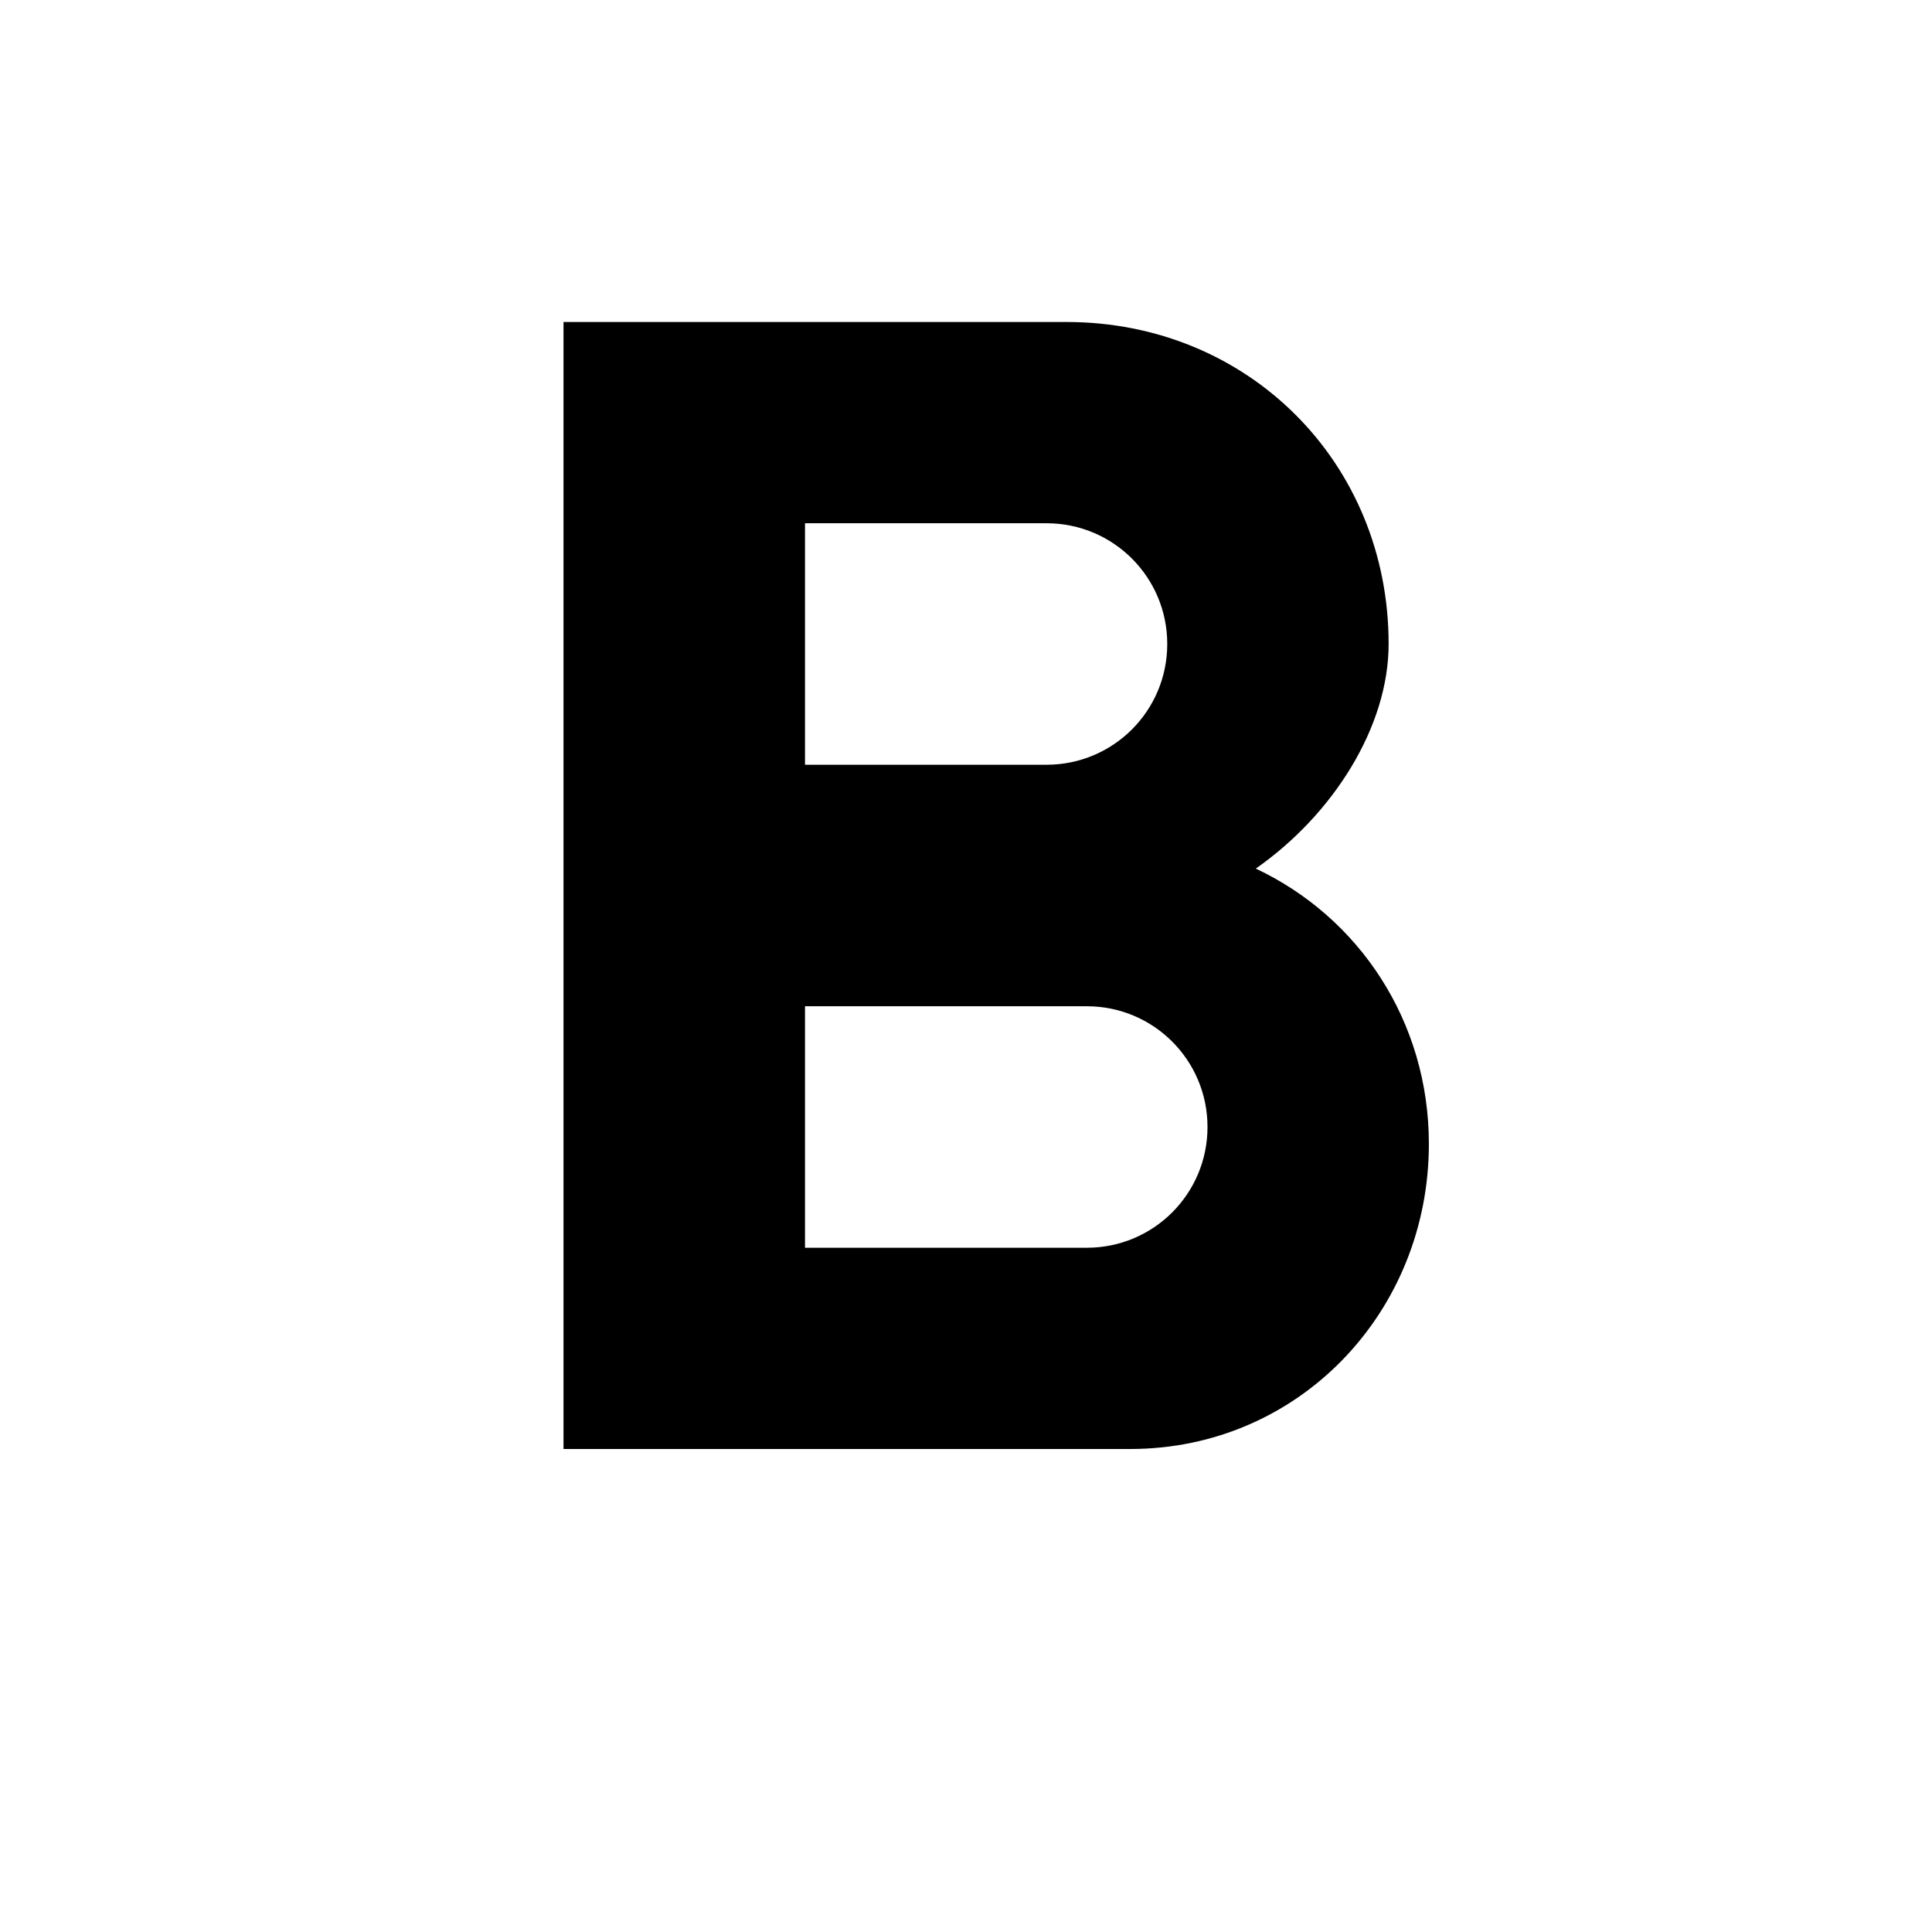
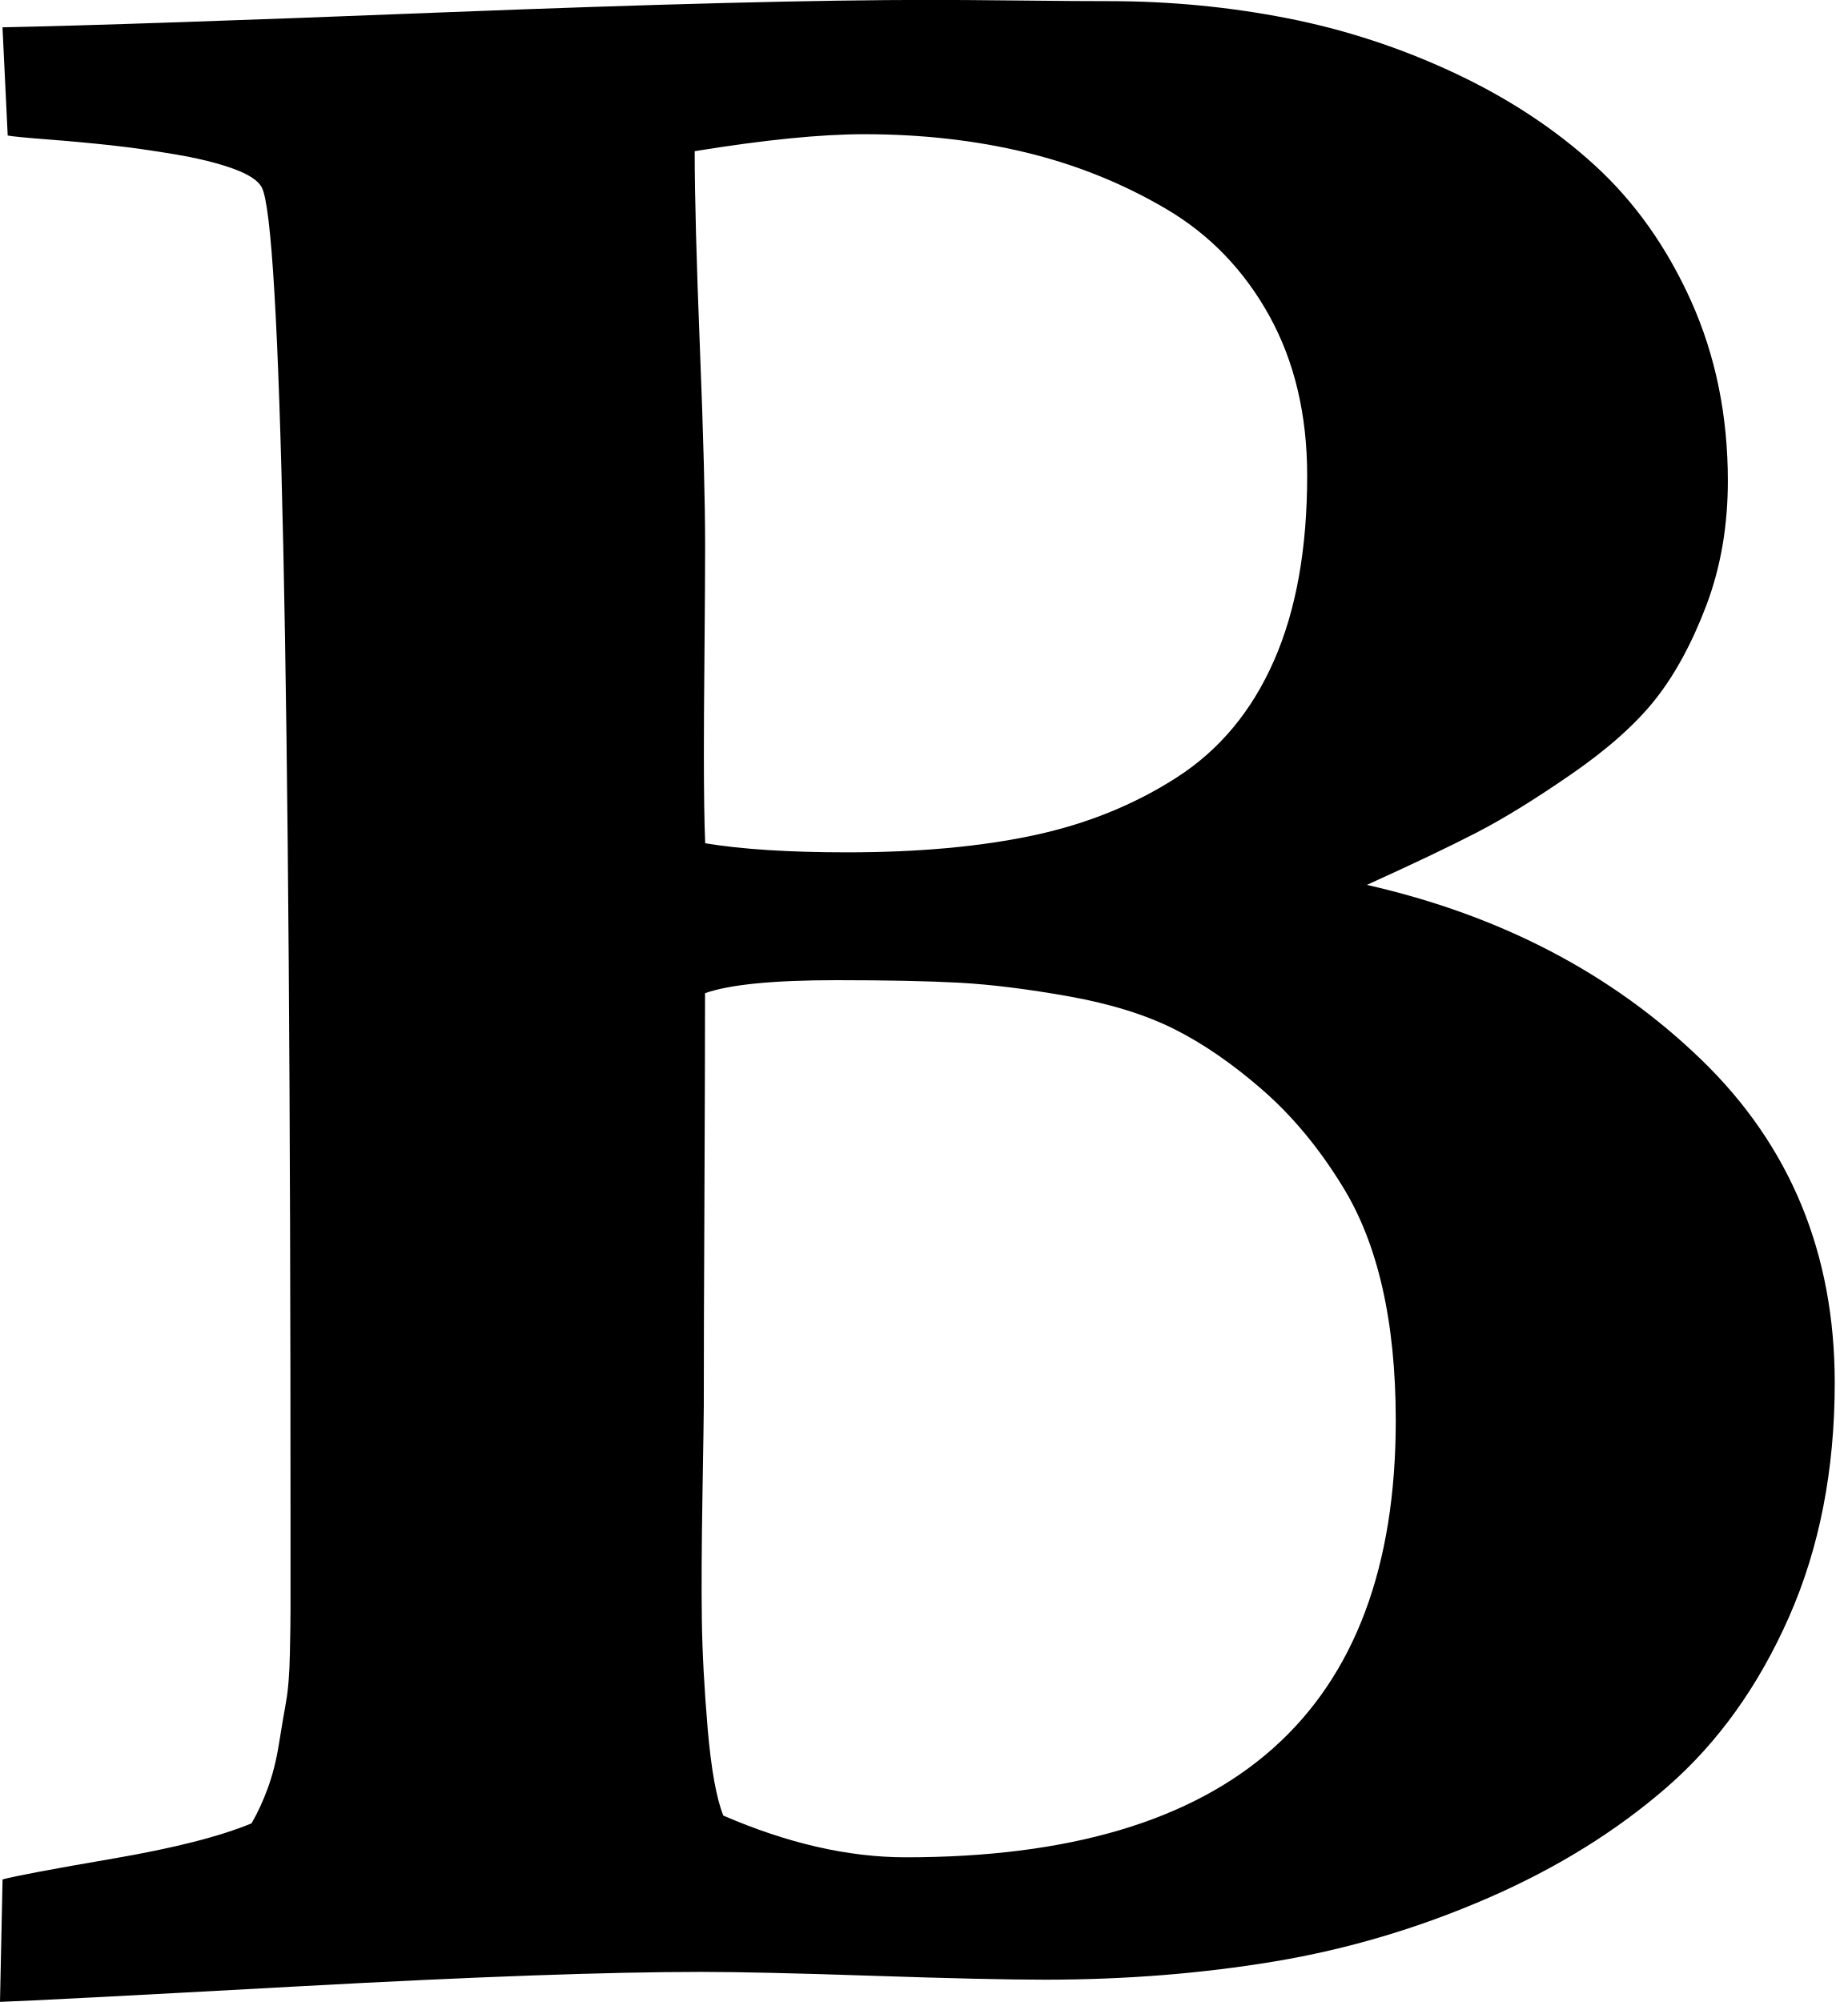
- <svg xmlns="http://www.w3.org/2000/svg" width="48" height="48" viewBox="0 0 48 48">
-   <path d="M31.2 21.58c1.93-1.35 3.3-3.53 3.3-5.58 0-4.51-3.49-8-8-8H14v28h14.08c4.19 0 7.42-3.4 7.42-7.58 0-3.04-1.73-5.63-4.3-6.84zM20 13h6c1.66 0 3 1.34 3 3s-1.34 3-3 3h-6v-6zm7 18h-7v-6h7c1.66 0 3 1.34 3 3s-1.34 3-3 3z" />
+ <svg xmlns="http://www.w3.org/2000/svg" width="24" height="26" version="1.1" viewBox="0 -49.833 24 26">
+   <g transform="scale(1.01111)">
+     <g fill="#000000">
+       <path d="M9.291,23.32c0.826,0.357 1.607,0.536 2.344,0.536c4.196,0 6.295,-1.869 6.295,-5.608c0,-1.272 -0.229,-2.277 -0.686,-3.013c-0.301,-0.491 -0.645,-0.904 -1.03,-1.239c-0.385,-0.335 -0.762,-0.594 -1.13,-0.778c-0.368,-0.184 -0.818,-0.324 -1.348,-0.419c-0.53,-0.095 -0.999,-0.153 -1.406,-0.176c-0.407,-0.022 -0.935,-0.033 -1.582,-0.033c-0.815,0 -1.378,0.056 -1.691,0.167c0,0.592 -0.003,1.479 -0.008,2.662c-0.006,1.183 -0.008,2.065 -0.008,2.645c0,0.089 -0.006,0.466 -0.017,1.13c-0.011,0.664 -0.014,1.203 -0.008,1.616c0.006,0.413 0.031,0.879 0.075,1.398c0.045,0.519 0.112,0.89 0.201,1.113Zm-0.234,-12.489c0.469,0.078 1.077,0.117 1.825,0.117c0.915,0 1.713,-0.073 2.394,-0.218c0.681,-0.145 1.295,-0.393 1.842,-0.745c0.547,-0.352 0.963,-0.851 1.247,-1.498c0.285,-0.647 0.427,-1.44 0.427,-2.377c0,-0.781 -0.162,-1.465 -0.485,-2.051c-0.324,-0.586 -0.765,-1.044 -1.323,-1.373c-0.558,-0.329 -1.161,-0.572 -1.808,-0.728c-0.647,-0.156 -1.339,-0.234 -2.076,-0.234c-0.558,0 -1.283,0.073 -2.176,0.218c0,0.558 0.022,1.401 0.067,2.528c0.045,1.127 0.067,1.975 0.067,2.545c0,0.301 -0.003,0.748 -0.008,1.339c-0.006,0.592 -0.008,1.032 -0.008,1.323c0,0.513 0.006,0.898 0.017,1.155Zm-9.057,14.883l0.033,-1.574c0.167,-0.045 0.642,-0.134 1.423,-0.268c0.781,-0.134 1.373,-0.285 1.775,-0.452c0.078,-0.134 0.148,-0.285 0.209,-0.452c0.061,-0.167 0.109,-0.354 0.142,-0.561c0.033,-0.206 0.064,-0.388 0.092,-0.544c0.028,-0.156 0.045,-0.366 0.05,-0.628c0.006,-0.262 0.008,-0.452 0.008,-0.569c0,-0.117 0,-0.315 0,-0.594c0,-0.279 0,-0.446 0,-0.502c0,-10.96 -0.123,-16.68 -0.368,-17.16c-0.045,-0.089 -0.167,-0.17 -0.368,-0.243c-0.201,-0.073 -0.449,-0.134 -0.745,-0.184c-0.296,-0.05 -0.572,-0.089 -0.829,-0.117c-0.257,-0.028 -0.527,-0.053 -0.812,-0.075c-0.285,-0.022 -0.455,-0.039 -0.511,-0.05l-0.067,-1.39c1.094,-0.022 2.991,-0.086 5.692,-0.193c2.701,-0.106 4.782,-0.159 6.244,-0.159c0.257,0 0.636,0.003 1.138,0.008c0.502,0.006 0.882,0.008 1.138,0.008c0.781,0 1.543,0.073 2.285,0.218c0.742,0.145 1.459,0.379 2.151,0.703c0.692,0.324 1.295,0.72 1.808,1.189c0.513,0.469 0.926,1.052 1.239,1.749c0.312,0.698 0.469,1.465 0.469,2.302c0,0.58 -0.092,1.113 -0.276,1.599c-0.184,0.485 -0.402,0.887 -0.653,1.205c-0.251,0.318 -0.611,0.639 -1.08,0.963c-0.469,0.324 -0.876,0.575 -1.222,0.753c-0.346,0.179 -0.815,0.402 -1.406,0.67c1.719,0.391 3.15,1.138 4.294,2.243c1.144,1.105 1.716,2.489 1.716,4.152c0,1.116 -0.195,2.118 -0.586,3.005c-0.391,0.887 -0.912,1.616 -1.565,2.185c-0.653,0.569 -1.423,1.046 -2.31,1.431c-0.887,0.385 -1.8,0.656 -2.737,0.812c-0.938,0.156 -1.92,0.234 -2.946,0.234c-0.491,0 -1.228,-0.017 -2.21,-0.05c-0.982,-0.033 -1.719,-0.05 -2.21,-0.05c-1.183,0 -2.896,0.061 -5.14,0.184c-2.243,0.123 -3.532,0.19 -3.867,0.201Z" transform="translate(0, -49.2857)" />
+     </g>
+   </g>
</svg>
